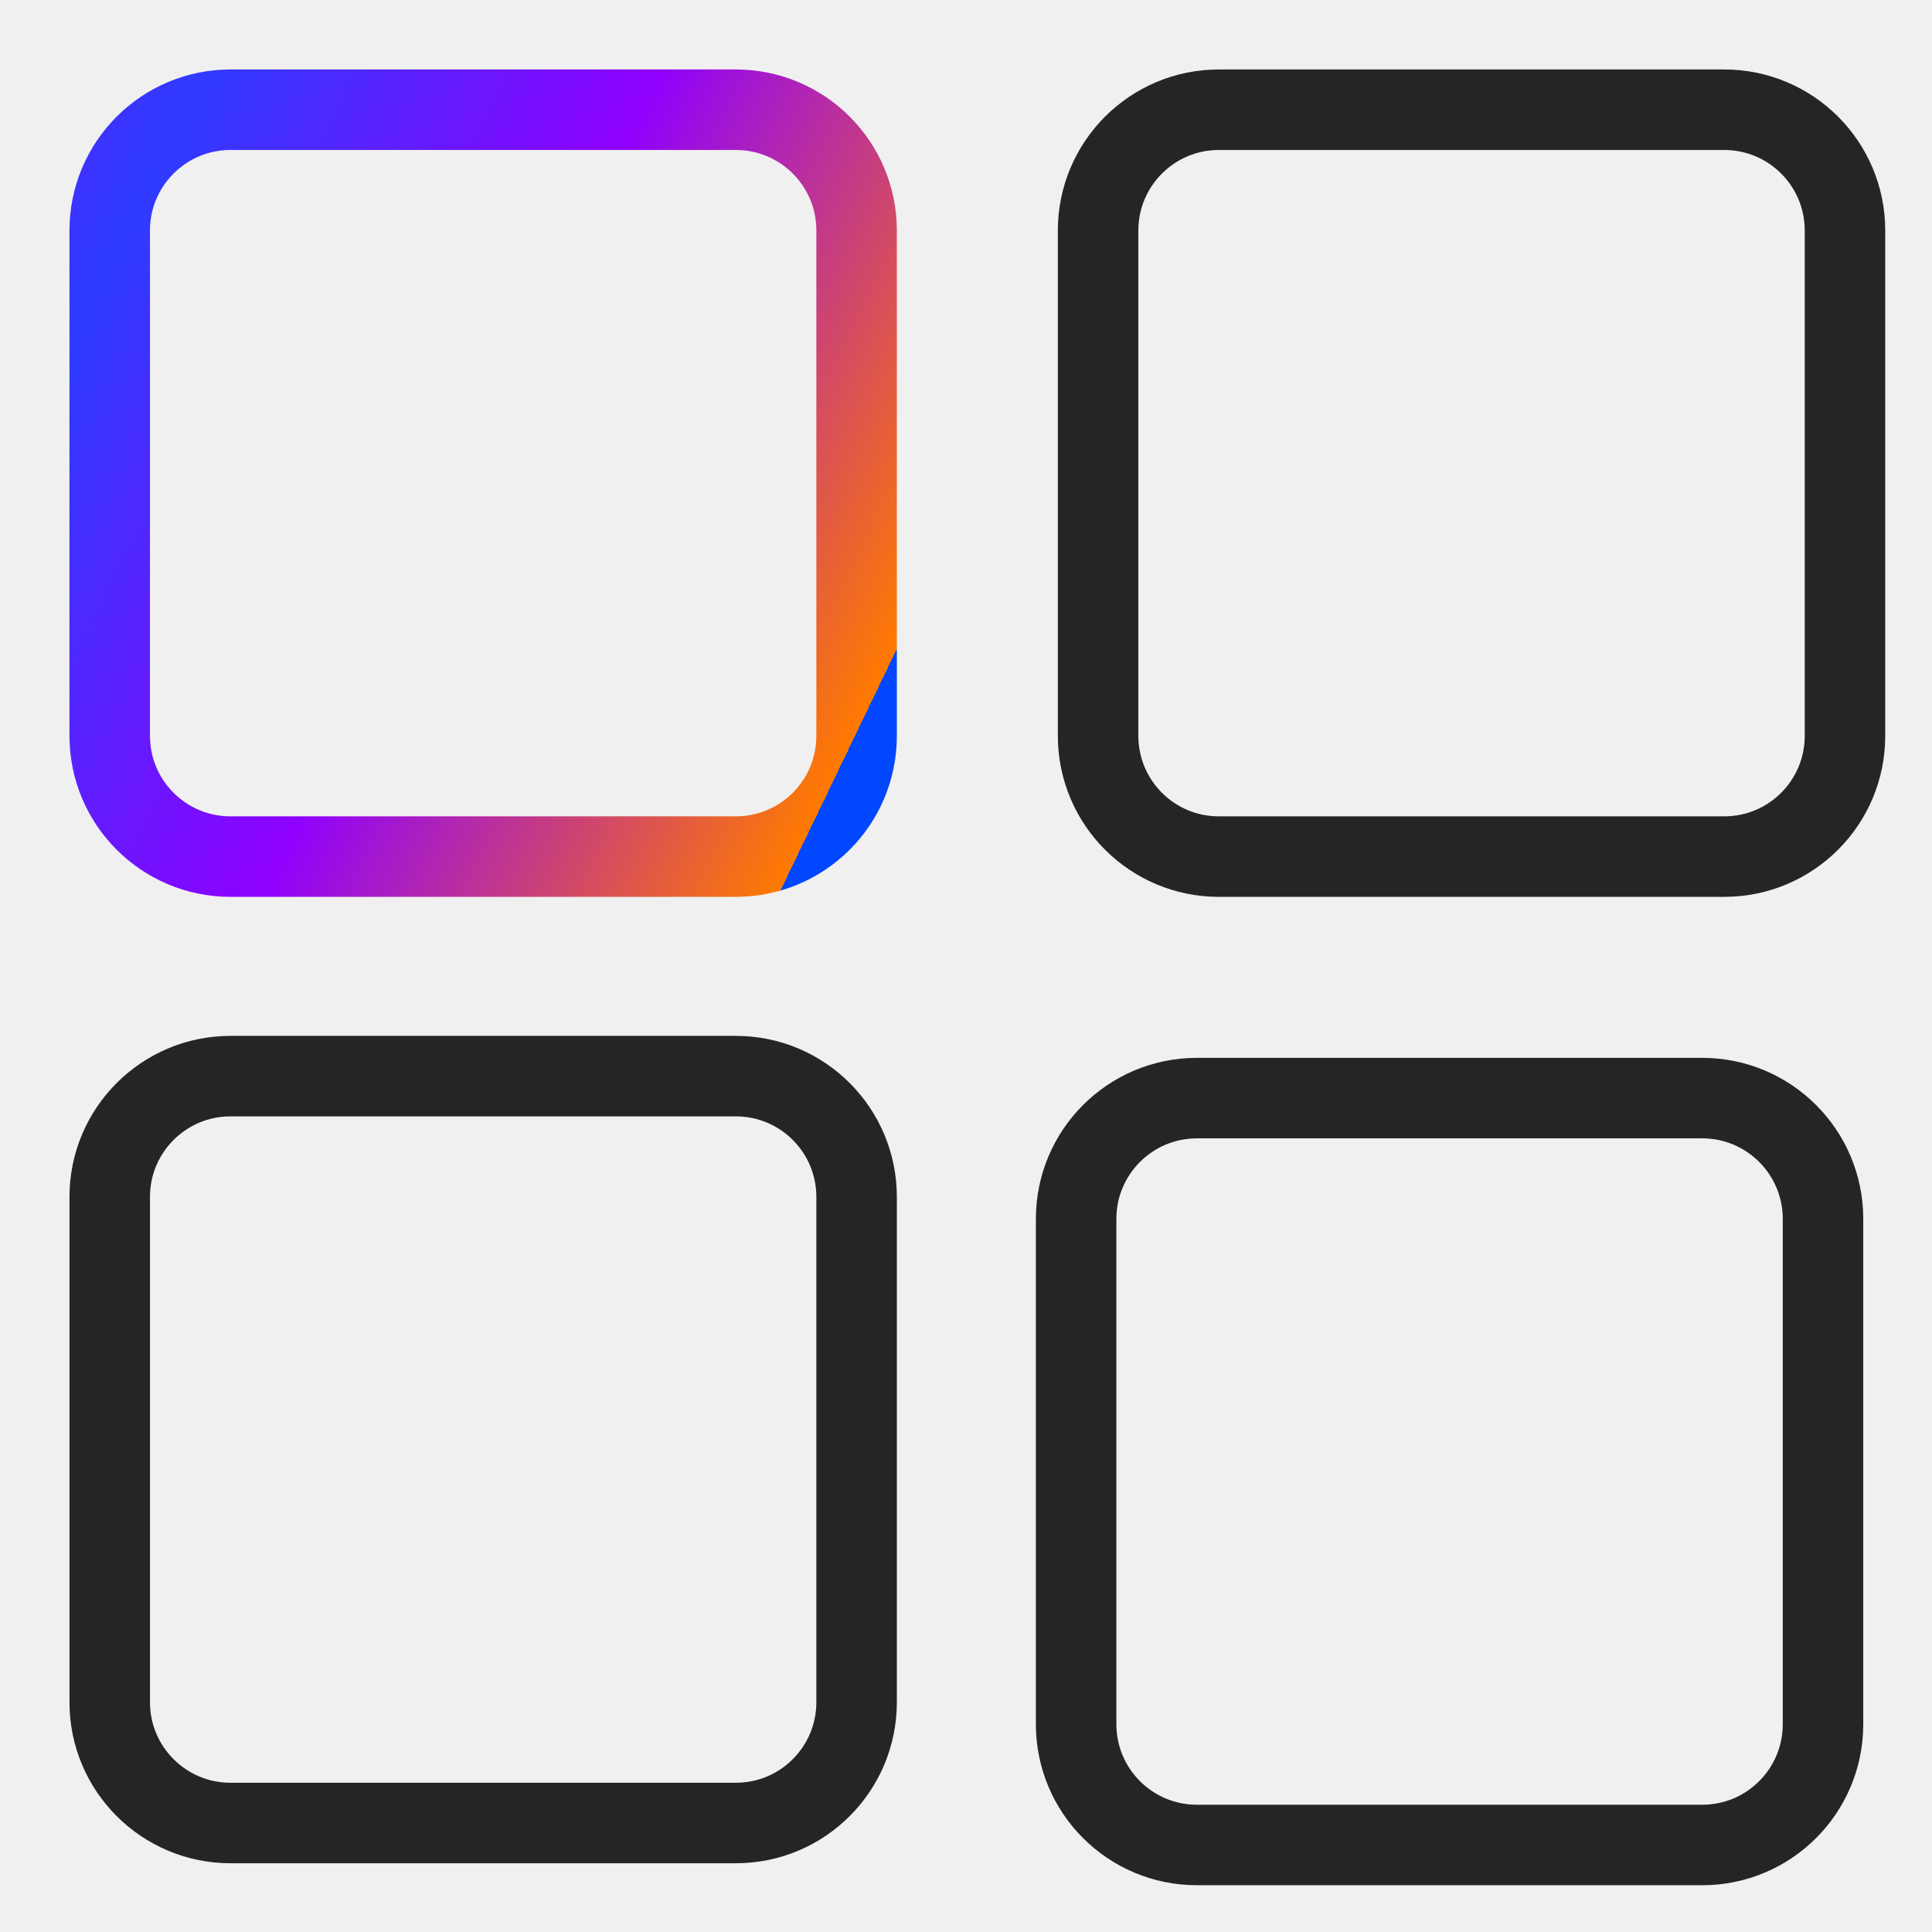
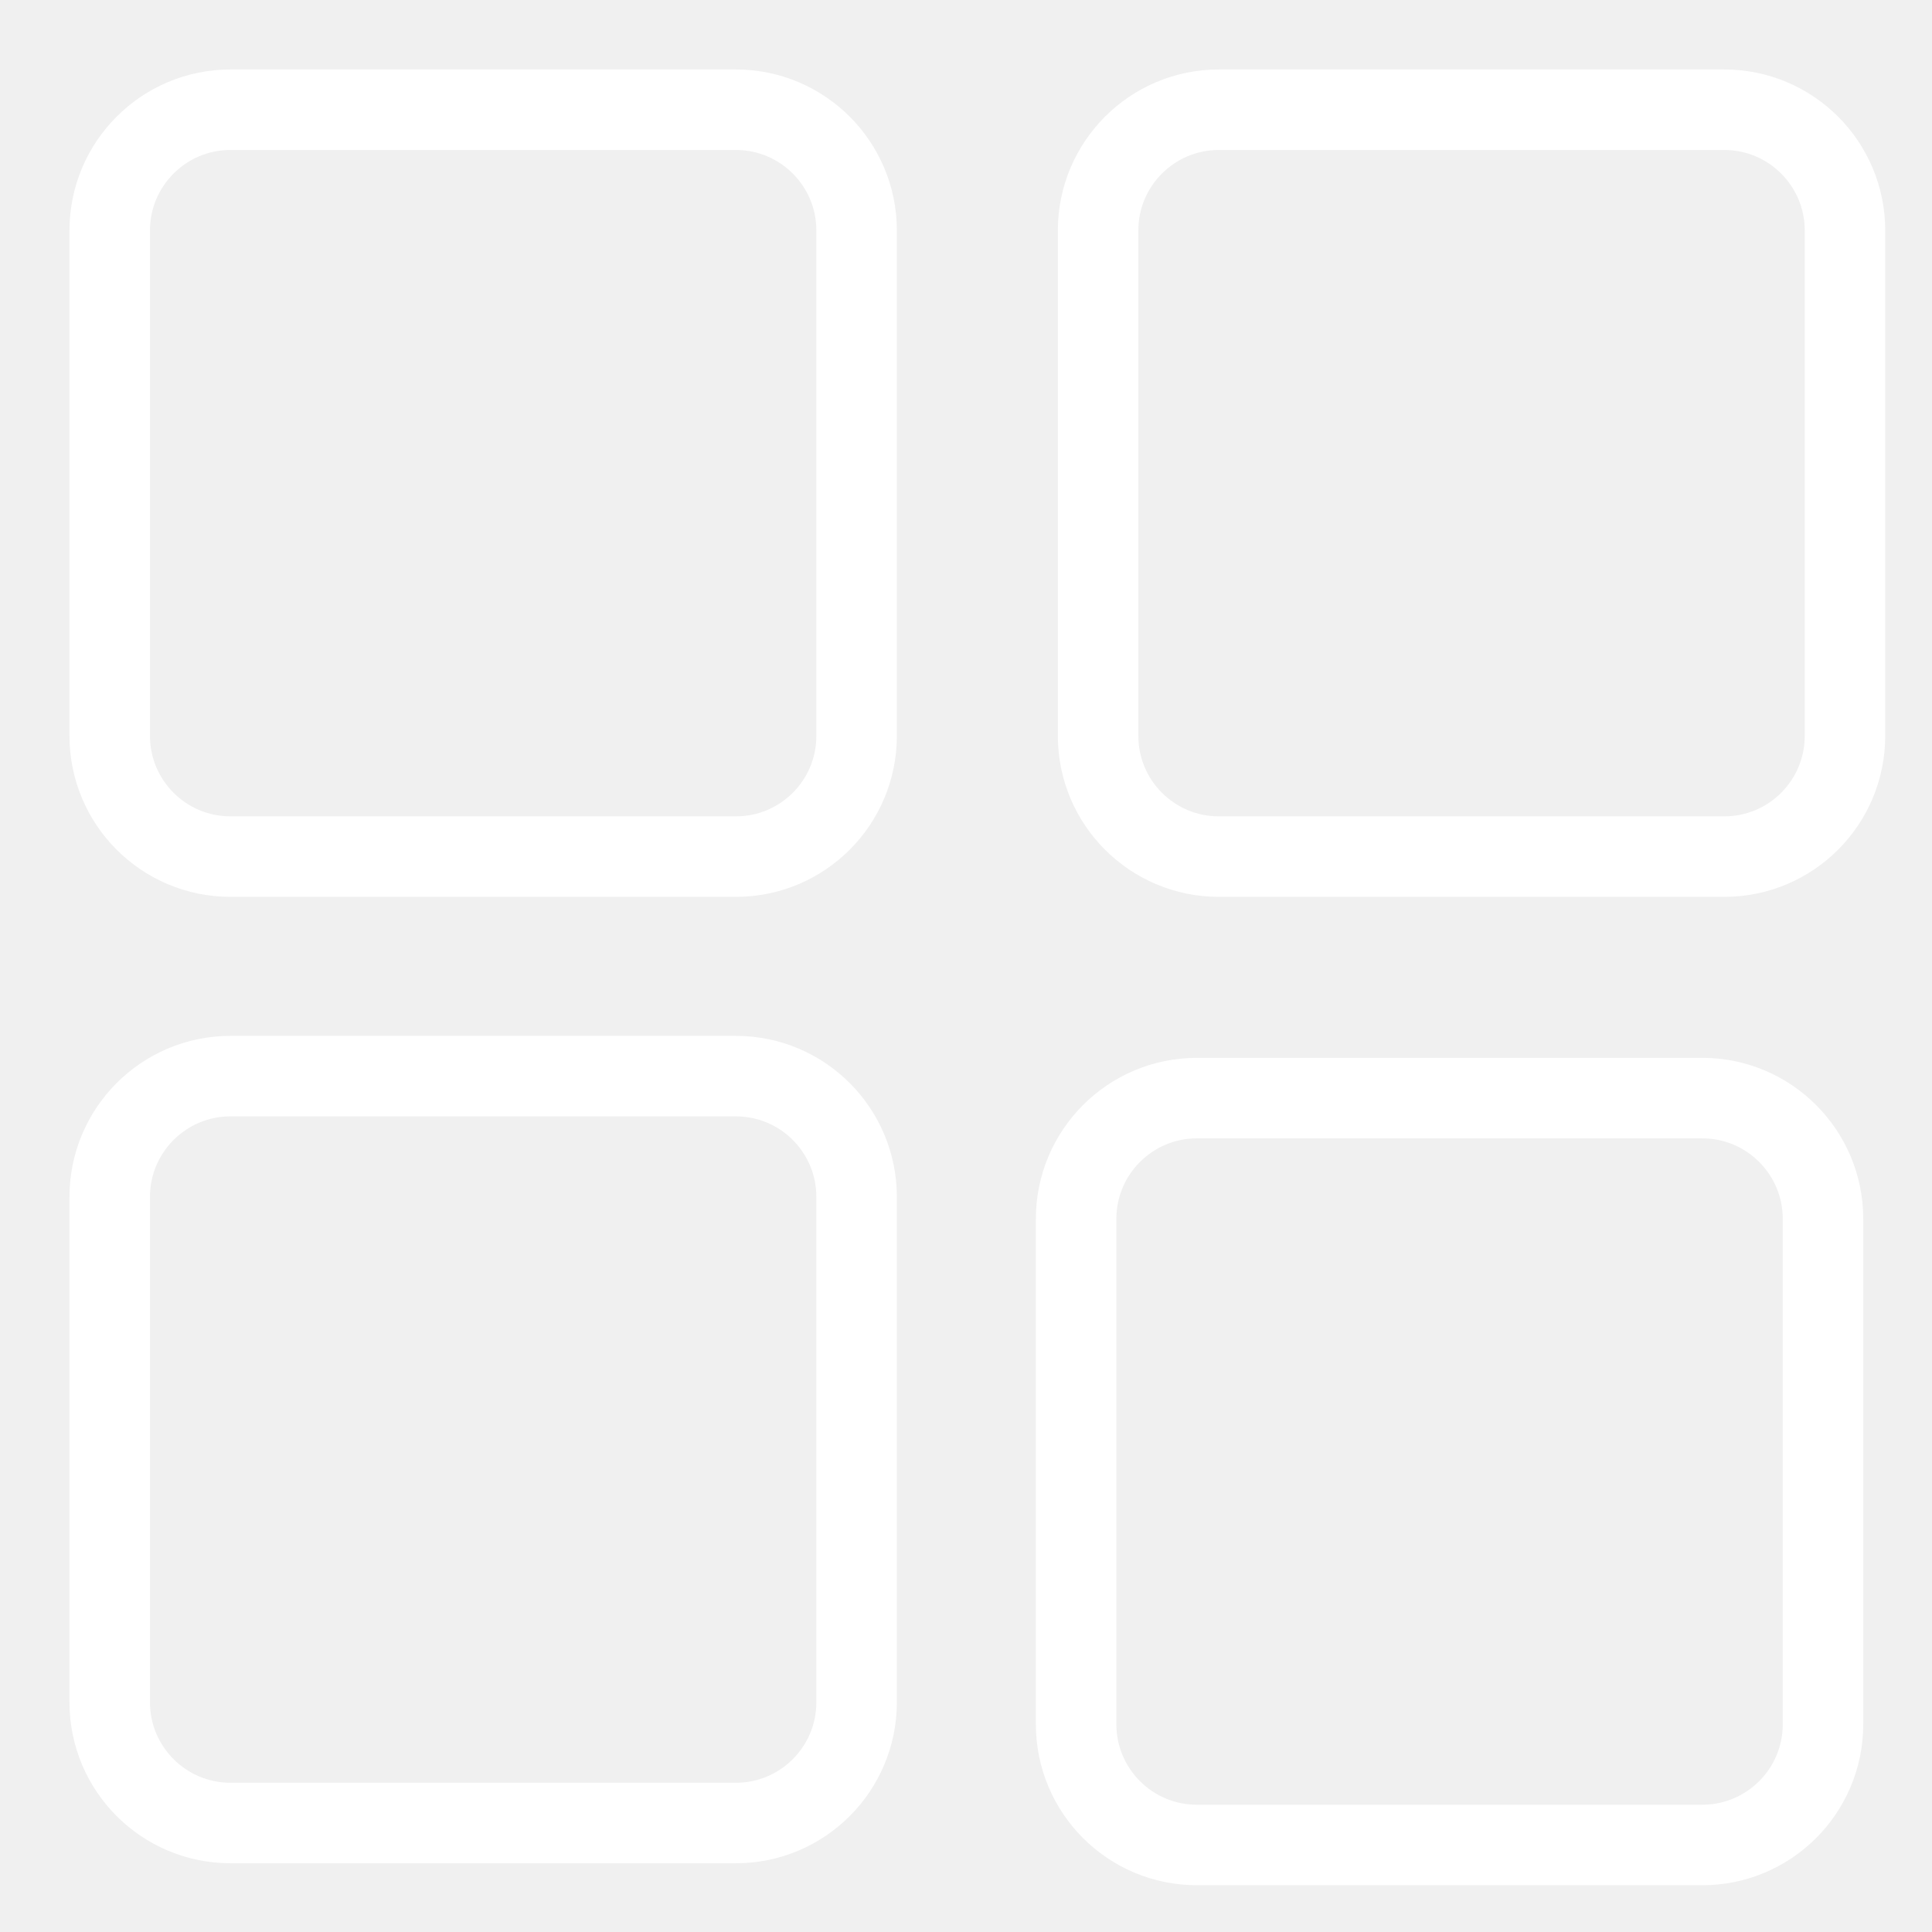
<svg xmlns="http://www.w3.org/2000/svg" width="24" height="24" viewBox="0 0 24 24" fill="none">
  <g clip-path="url(#clip0_5083_47)">
-     <path d="M15.141 1.363H21.419C22.248 1.363 22.919 2.035 22.919 2.863V9.141C22.919 9.97 22.248 10.641 21.419 10.641H15.141C14.313 10.641 13.641 9.97 13.641 9.141V2.863C13.641 2.035 14.313 1.363 15.141 1.363Z" stroke="#252525" />
-     <path d="M14.868 13.641H21.146C21.974 13.641 22.646 14.313 22.646 15.141V21.419C22.646 22.248 21.974 22.919 21.146 22.919H14.868C14.04 22.919 13.368 22.248 13.368 21.419V15.141C13.368 14.313 14.04 13.641 14.868 13.641Z" stroke="#252525" />
+     <path d="M15.141 1.363H21.419C22.248 1.363 22.919 2.035 22.919 2.863V9.141C22.919 9.97 22.248 10.641 21.419 10.641H15.141C14.313 10.641 13.641 9.97 13.641 9.141V2.863C13.641 2.035 14.313 1.363 15.141 1.363Z" stroke="#fff" />
+     <path d="M14.868 13.641H21.146C21.974 13.641 22.646 14.313 22.646 15.141V21.419C22.646 22.248 21.974 22.919 21.146 22.919H14.868C14.04 22.919 13.368 22.248 13.368 21.419V15.141C13.368 14.313 14.04 13.641 14.868 13.641Z" stroke="#fff" />
    <path d="M2.863 1.363H9.141C9.97 1.363 10.641 2.035 10.641 2.863V9.141C10.641 9.97 9.97 10.641 9.141 10.641H2.863C2.035 10.641 1.363 9.97 1.363 9.141V2.863C1.363 2.035 2.035 1.363 2.863 1.363Z" stroke="url(#paint0_radial_5083_47)" />
-     <path d="M2.863 13.368H9.141C9.97 13.368 10.641 14.04 10.641 14.868V21.146C10.641 21.974 9.97 22.646 9.141 22.646H2.863C2.035 22.646 1.363 21.974 1.363 21.146V14.868C1.363 14.04 2.035 13.368 2.863 13.368Z" stroke="#252525" />
+     <path d="M2.863 13.368H9.141C9.97 13.368 10.641 14.04 10.641 14.868V21.146C10.641 21.974 9.97 22.646 9.141 22.646H2.863C2.035 22.646 1.363 21.974 1.363 21.146V14.868C1.363 14.04 2.035 13.368 2.863 13.368Z" stroke="#fff" />
  </g>
  <defs>
    <radialGradient id="paint0_radial_5083_47" cx="0" cy="0" r="1" gradientUnits="userSpaceOnUse" gradientTransform="translate(1.19483 3.53162) rotate(26.2443) scale(10.951 202.522)">
      <stop stop-color="#293EFF" />
-       <stop offset="0" stop-color="#2D3CFF" />
-       <stop offset="0.275" stop-color="#6619FF" />
-       <stop offset="0.426" stop-color="#8506FF" />
-       <stop offset="0.47" stop-color="#8F00FF" />
-       <stop offset="0.53" stop-color="#9B0EE2" />
-       <stop offset="0.629" stop-color="#B025B3" />
-       <stop offset="0.765" stop-color="#CD4471" />
-       <stop offset="0.9" stop-color="#EA6330" />
-       <stop offset="0.952" stop-color="#F56F17" />
-       <stop offset="1" stop-color="#FF7A00" />
-       <stop offset="1" stop-color="#0047FF" />
+       <stop offset="0" stop-color="#fff" />
+       <stop offset="0.275" stop-color="#fff" />
+       <stop offset="0.426" stop-color="#fff" />
+       <stop offset="0.47" stop-color="#fff" />
+       <stop offset="0.53" stop-color="#fff" />
+       <stop offset="0.629" stop-color="#fff" />
+       <stop offset="0.765" stop-color="#fff" />
+       <stop offset="0.9" stop-color="#fff" />
+       <stop offset="0.952" stop-color="#fff" />
+       <stop offset="1" stop-color="#fff" />
+       <stop offset="1" stop-color="#fff" />
    </radialGradient>
    <clipPath id="clip0_5083_47">
      <rect width="24" height="24" fill="white" />
    </clipPath>
  </defs>
</svg>
